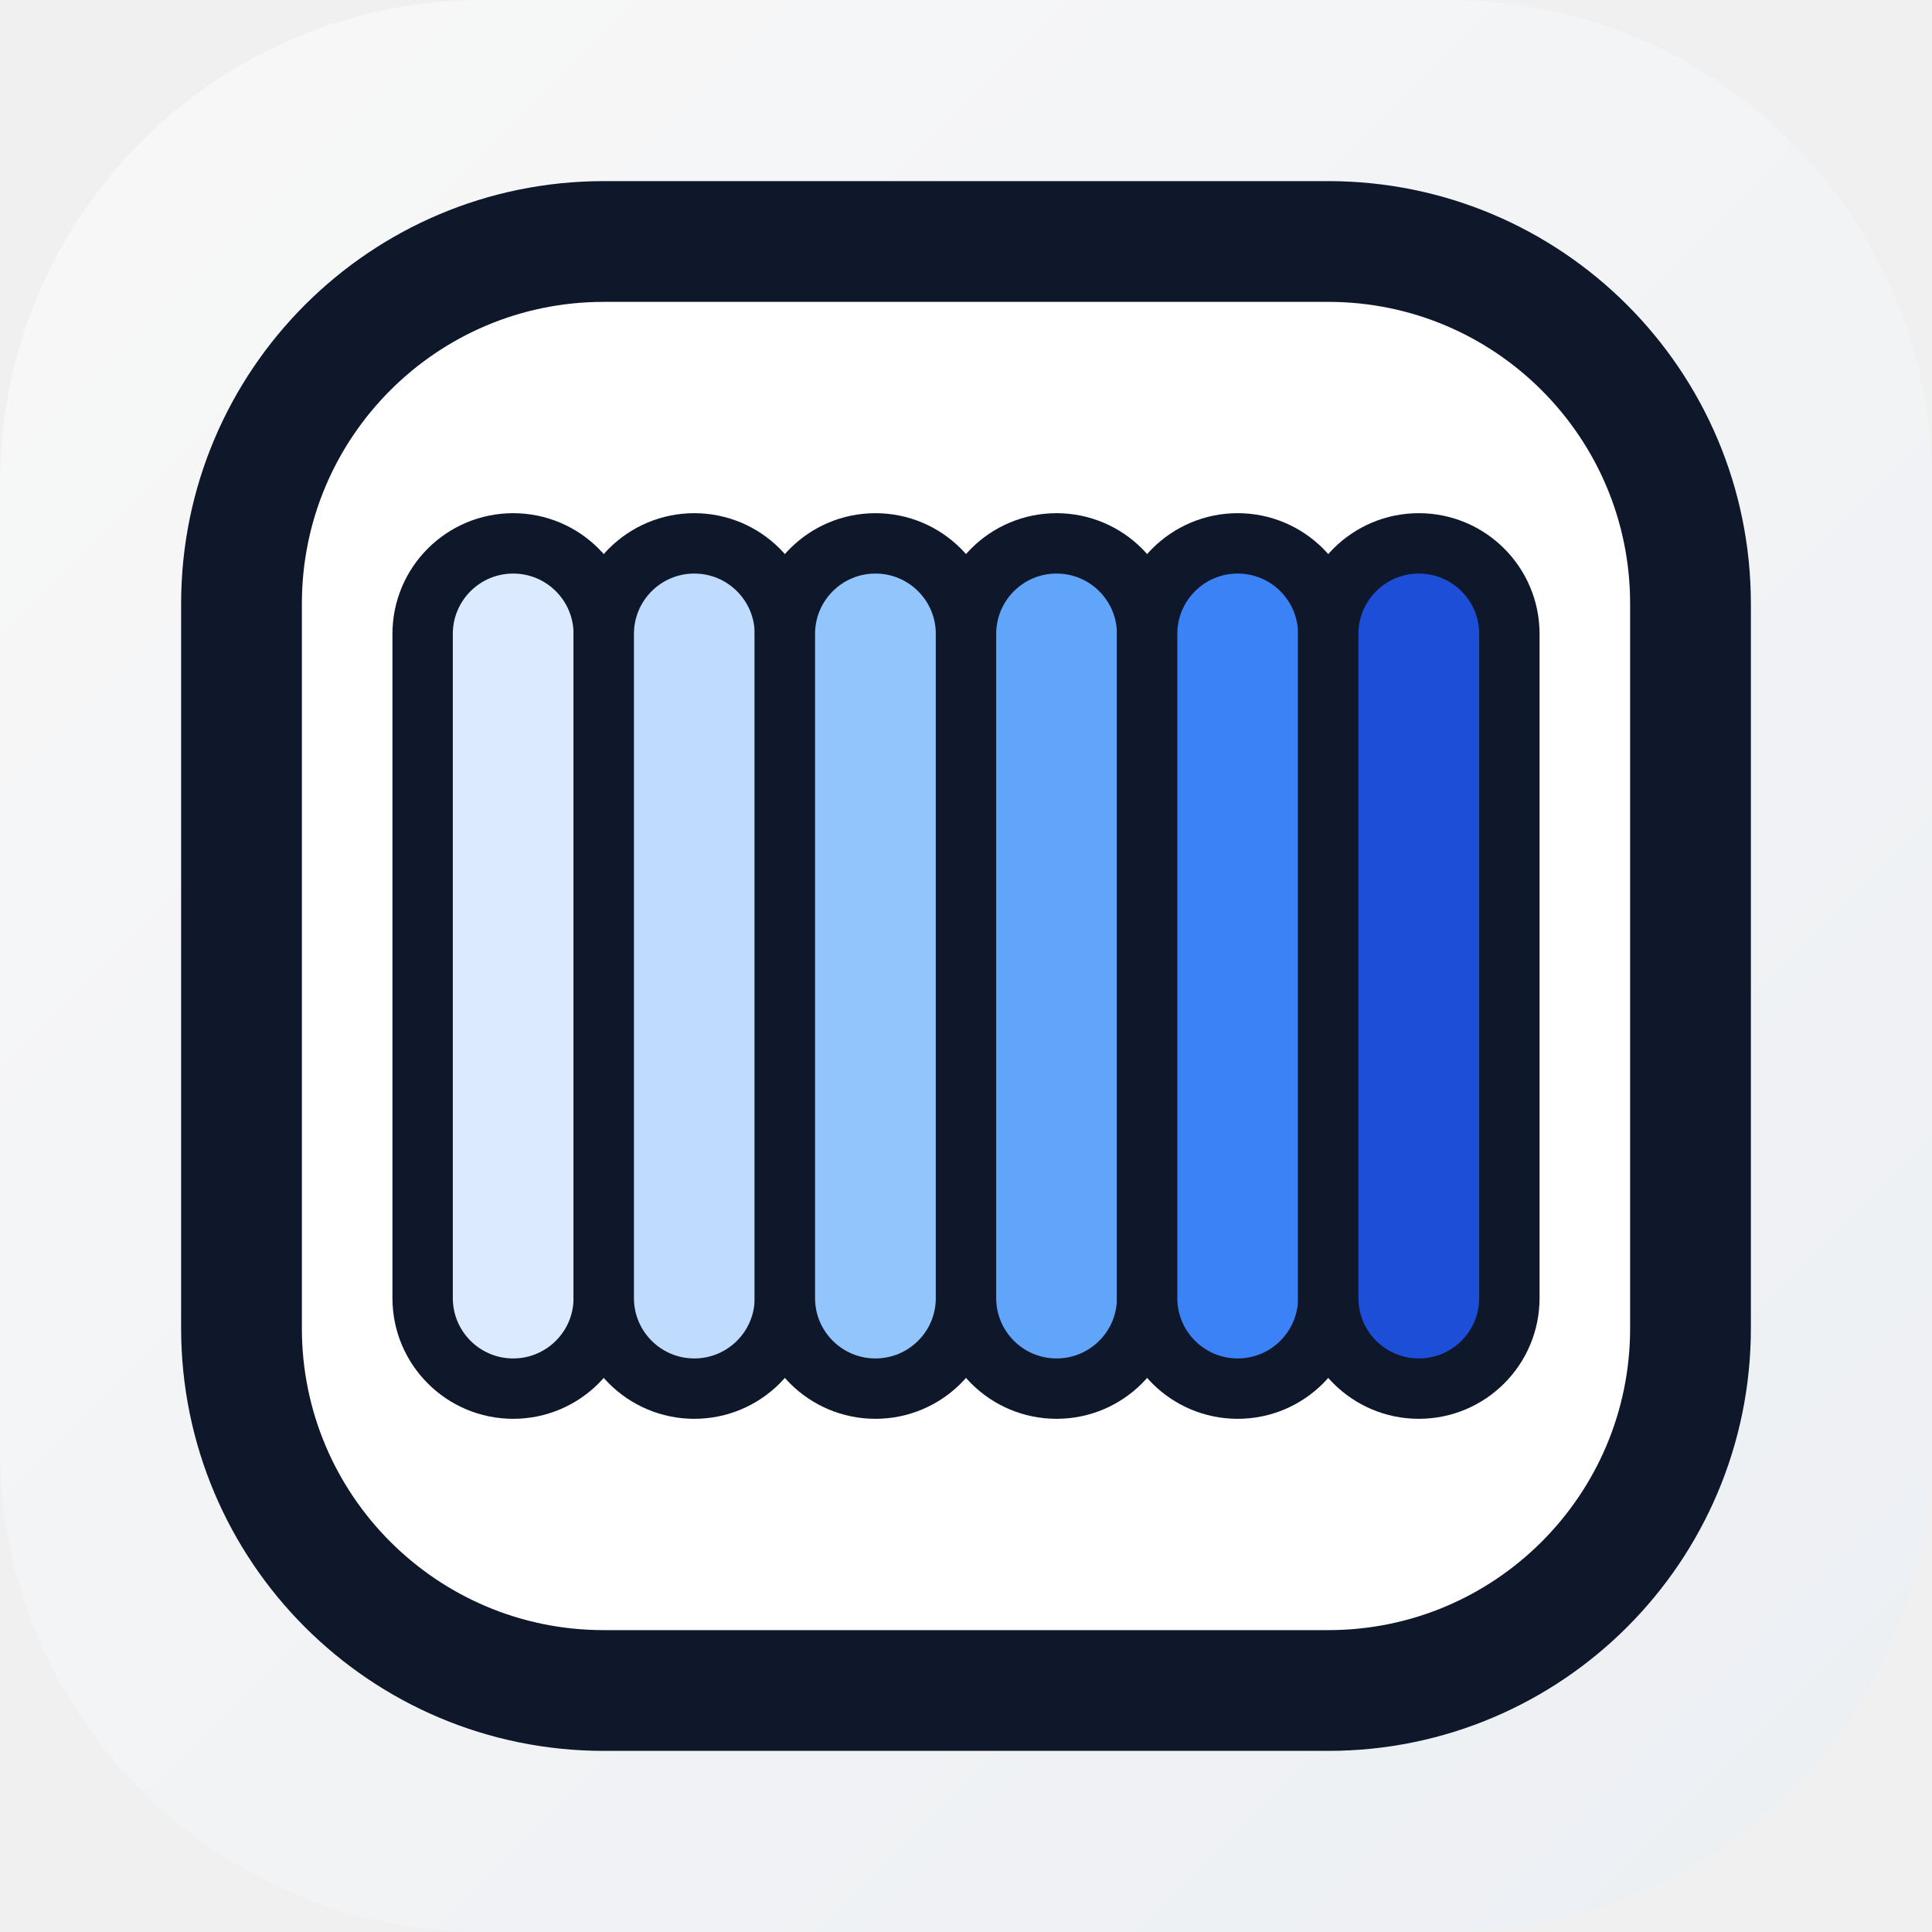
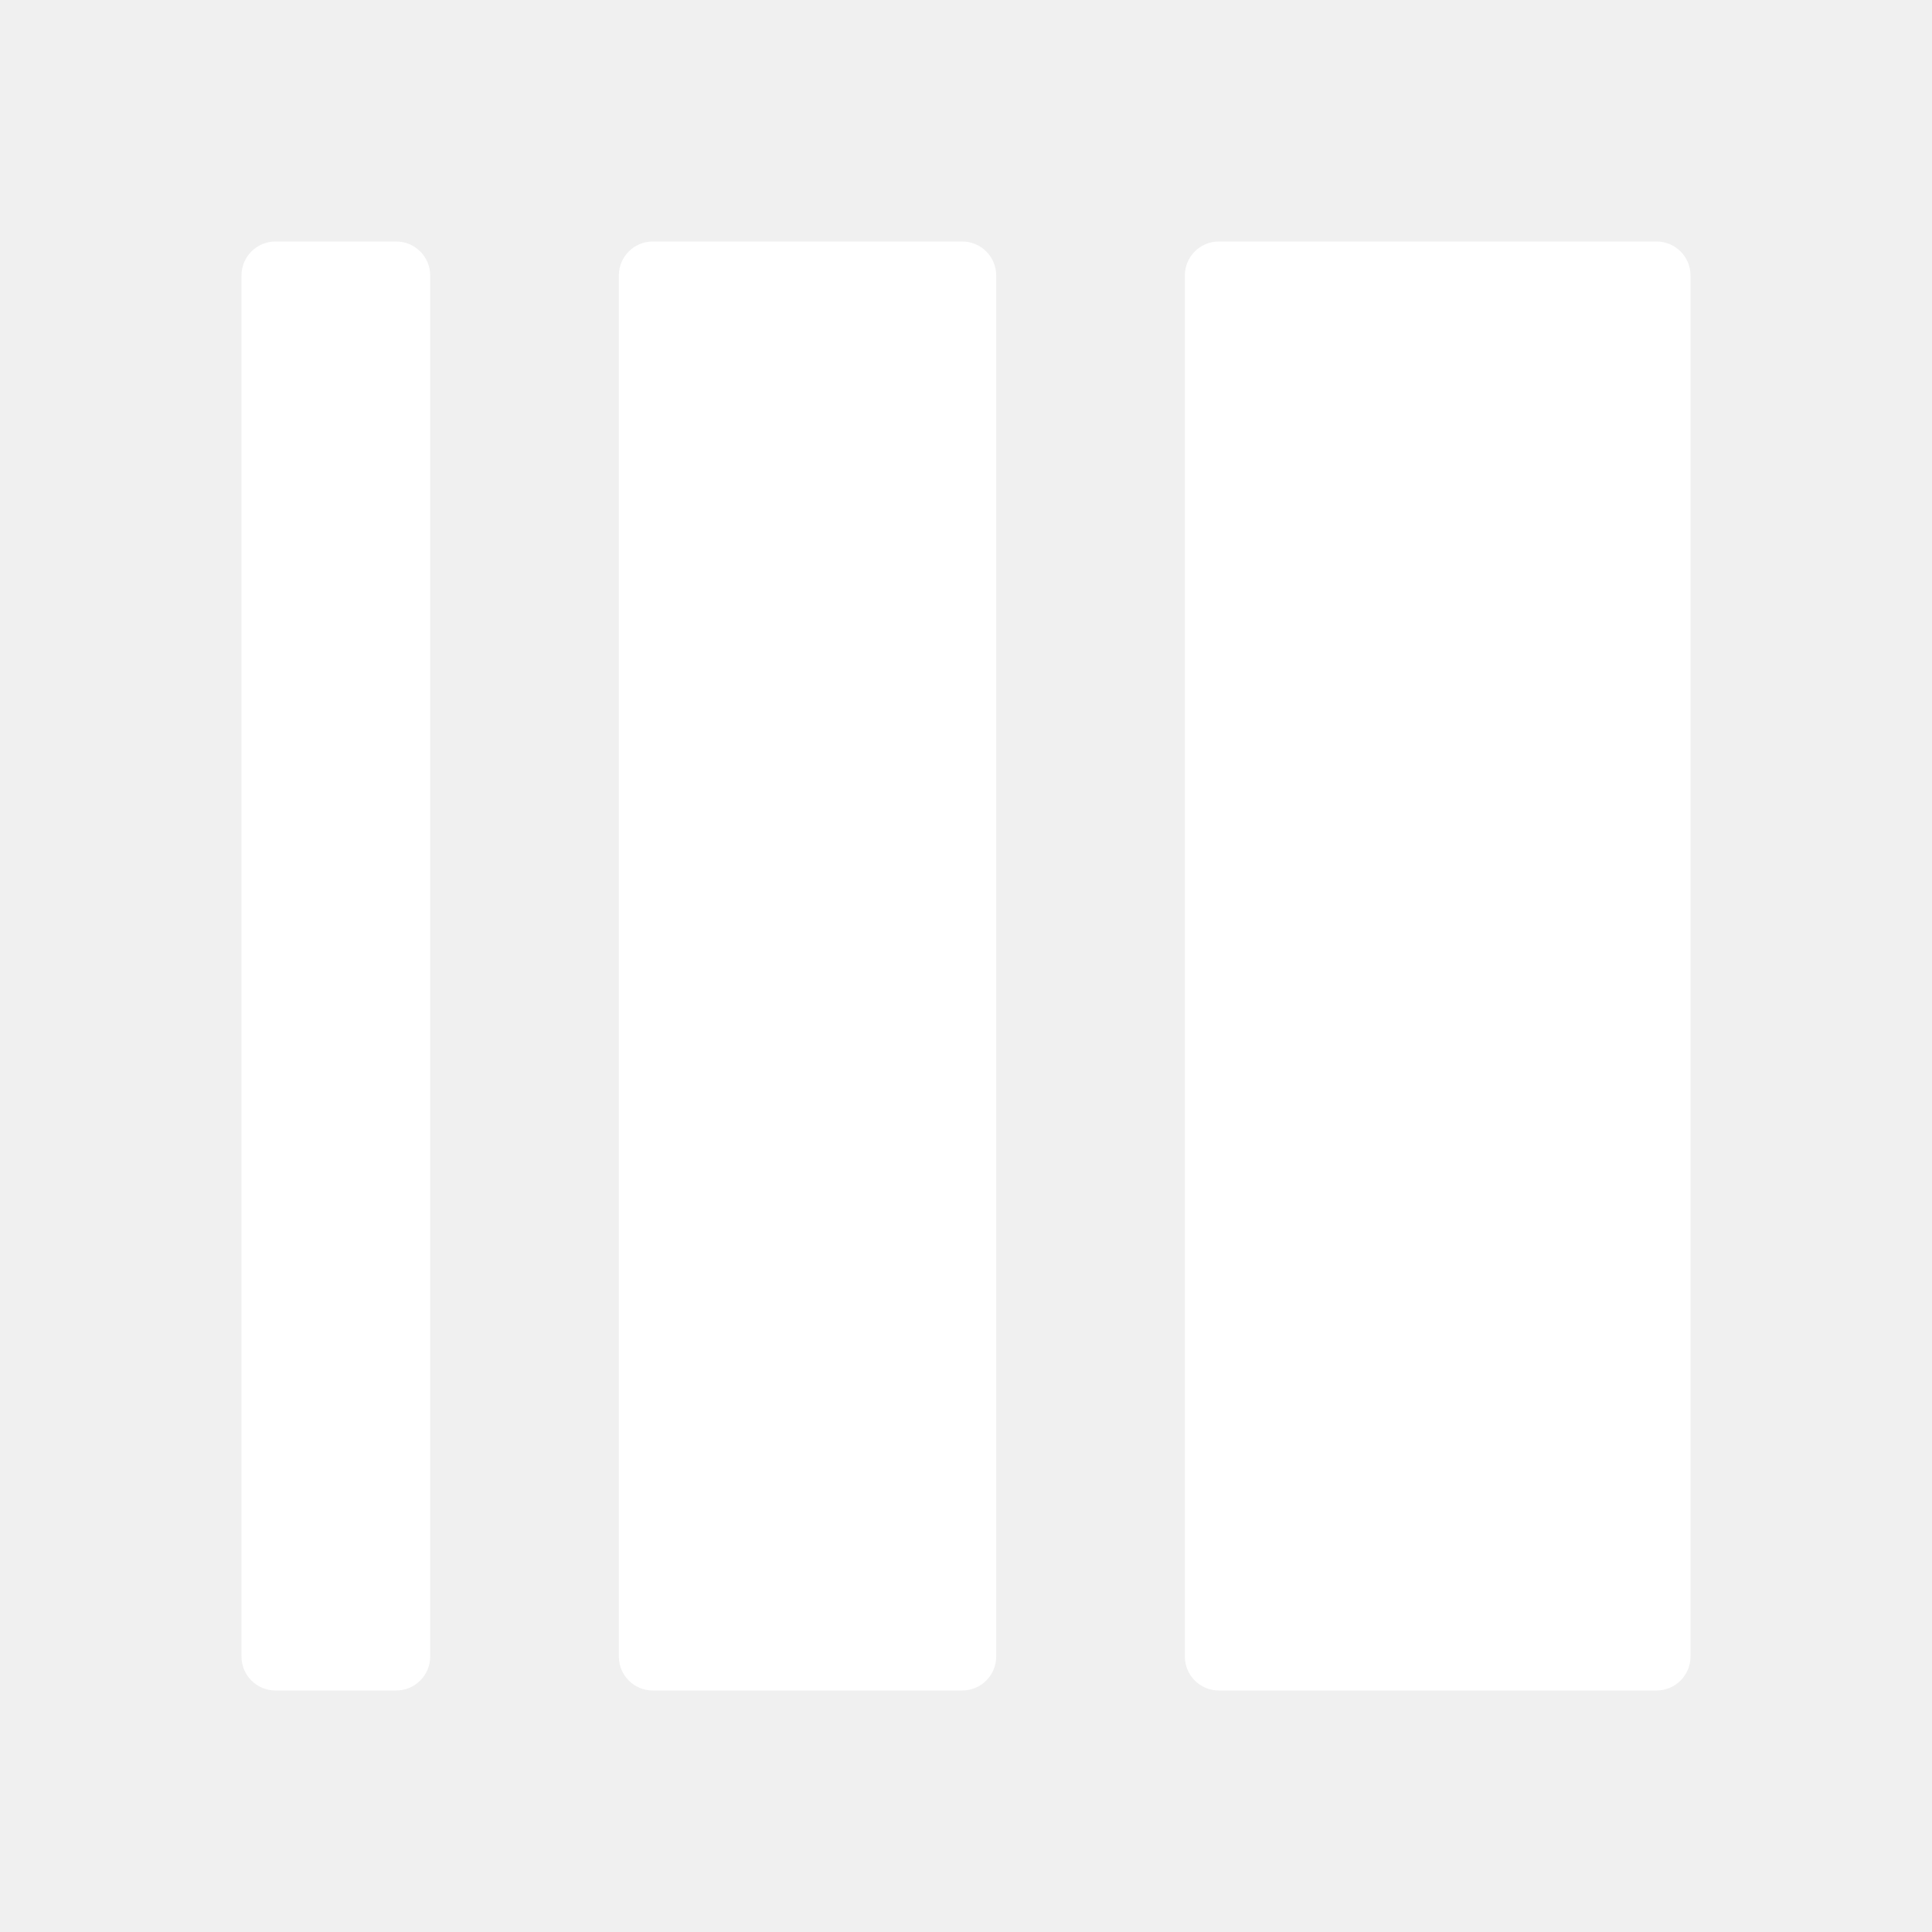
- <svg xmlns="http://www.w3.org/2000/svg" viewBox="0 0 64 64">
-   <defs>
-     <linearGradient id="bg" x1="0%" y1="0%" x2="100%" y2="100%">
-       <stop offset="0%" stop-color="#f8f8f8" />
-       <stop offset="100%" stop-color="#eceff3" />
-     </linearGradient>
-   </defs>
-   <rect width="64" height="64" rx="16" fill="url(#bg)" />
-   <rect x="8" y="8" width="48" height="48" rx="12" fill="#ffffff" stroke="#0f172a" stroke-width="4" />
-   <rect x="14" y="18" width="6" height="28" rx="3" fill="#dbeafe" stroke="#0f172a" stroke-width="2" />
-   <rect x="20" y="18" width="6" height="28" rx="3" fill="#bfdbfe" stroke="#0f172a" stroke-width="2" />
-   <rect x="26" y="18" width="6" height="28" rx="3" fill="#93c5fd" stroke="#0f172a" stroke-width="2" />
-   <rect x="32" y="18" width="6" height="28" rx="3" fill="#60a5fa" stroke="#0f172a" stroke-width="2" />
-   <rect x="38" y="18" width="6" height="28" rx="3" fill="#3b82f6" stroke="#0f172a" stroke-width="2" />
-   <rect x="44" y="18" width="6" height="28" rx="3" fill="#1d4ed8" stroke="#0f172a" stroke-width="2" />
+ <svg xmlns="http://www.w3.org/2000/svg" width="1024" height="1024" viewBox="0 0 1024 1024" fill="none">
+   <rect x="128" y="128" width="100" height="768" rx="18" fill="white" />
+   <rect x="328" y="128" width="200" height="768" rx="18" fill="white" />
+   <rect x="628" y="128" width="268" height="768" rx="18" fill="white" />
</svg>
